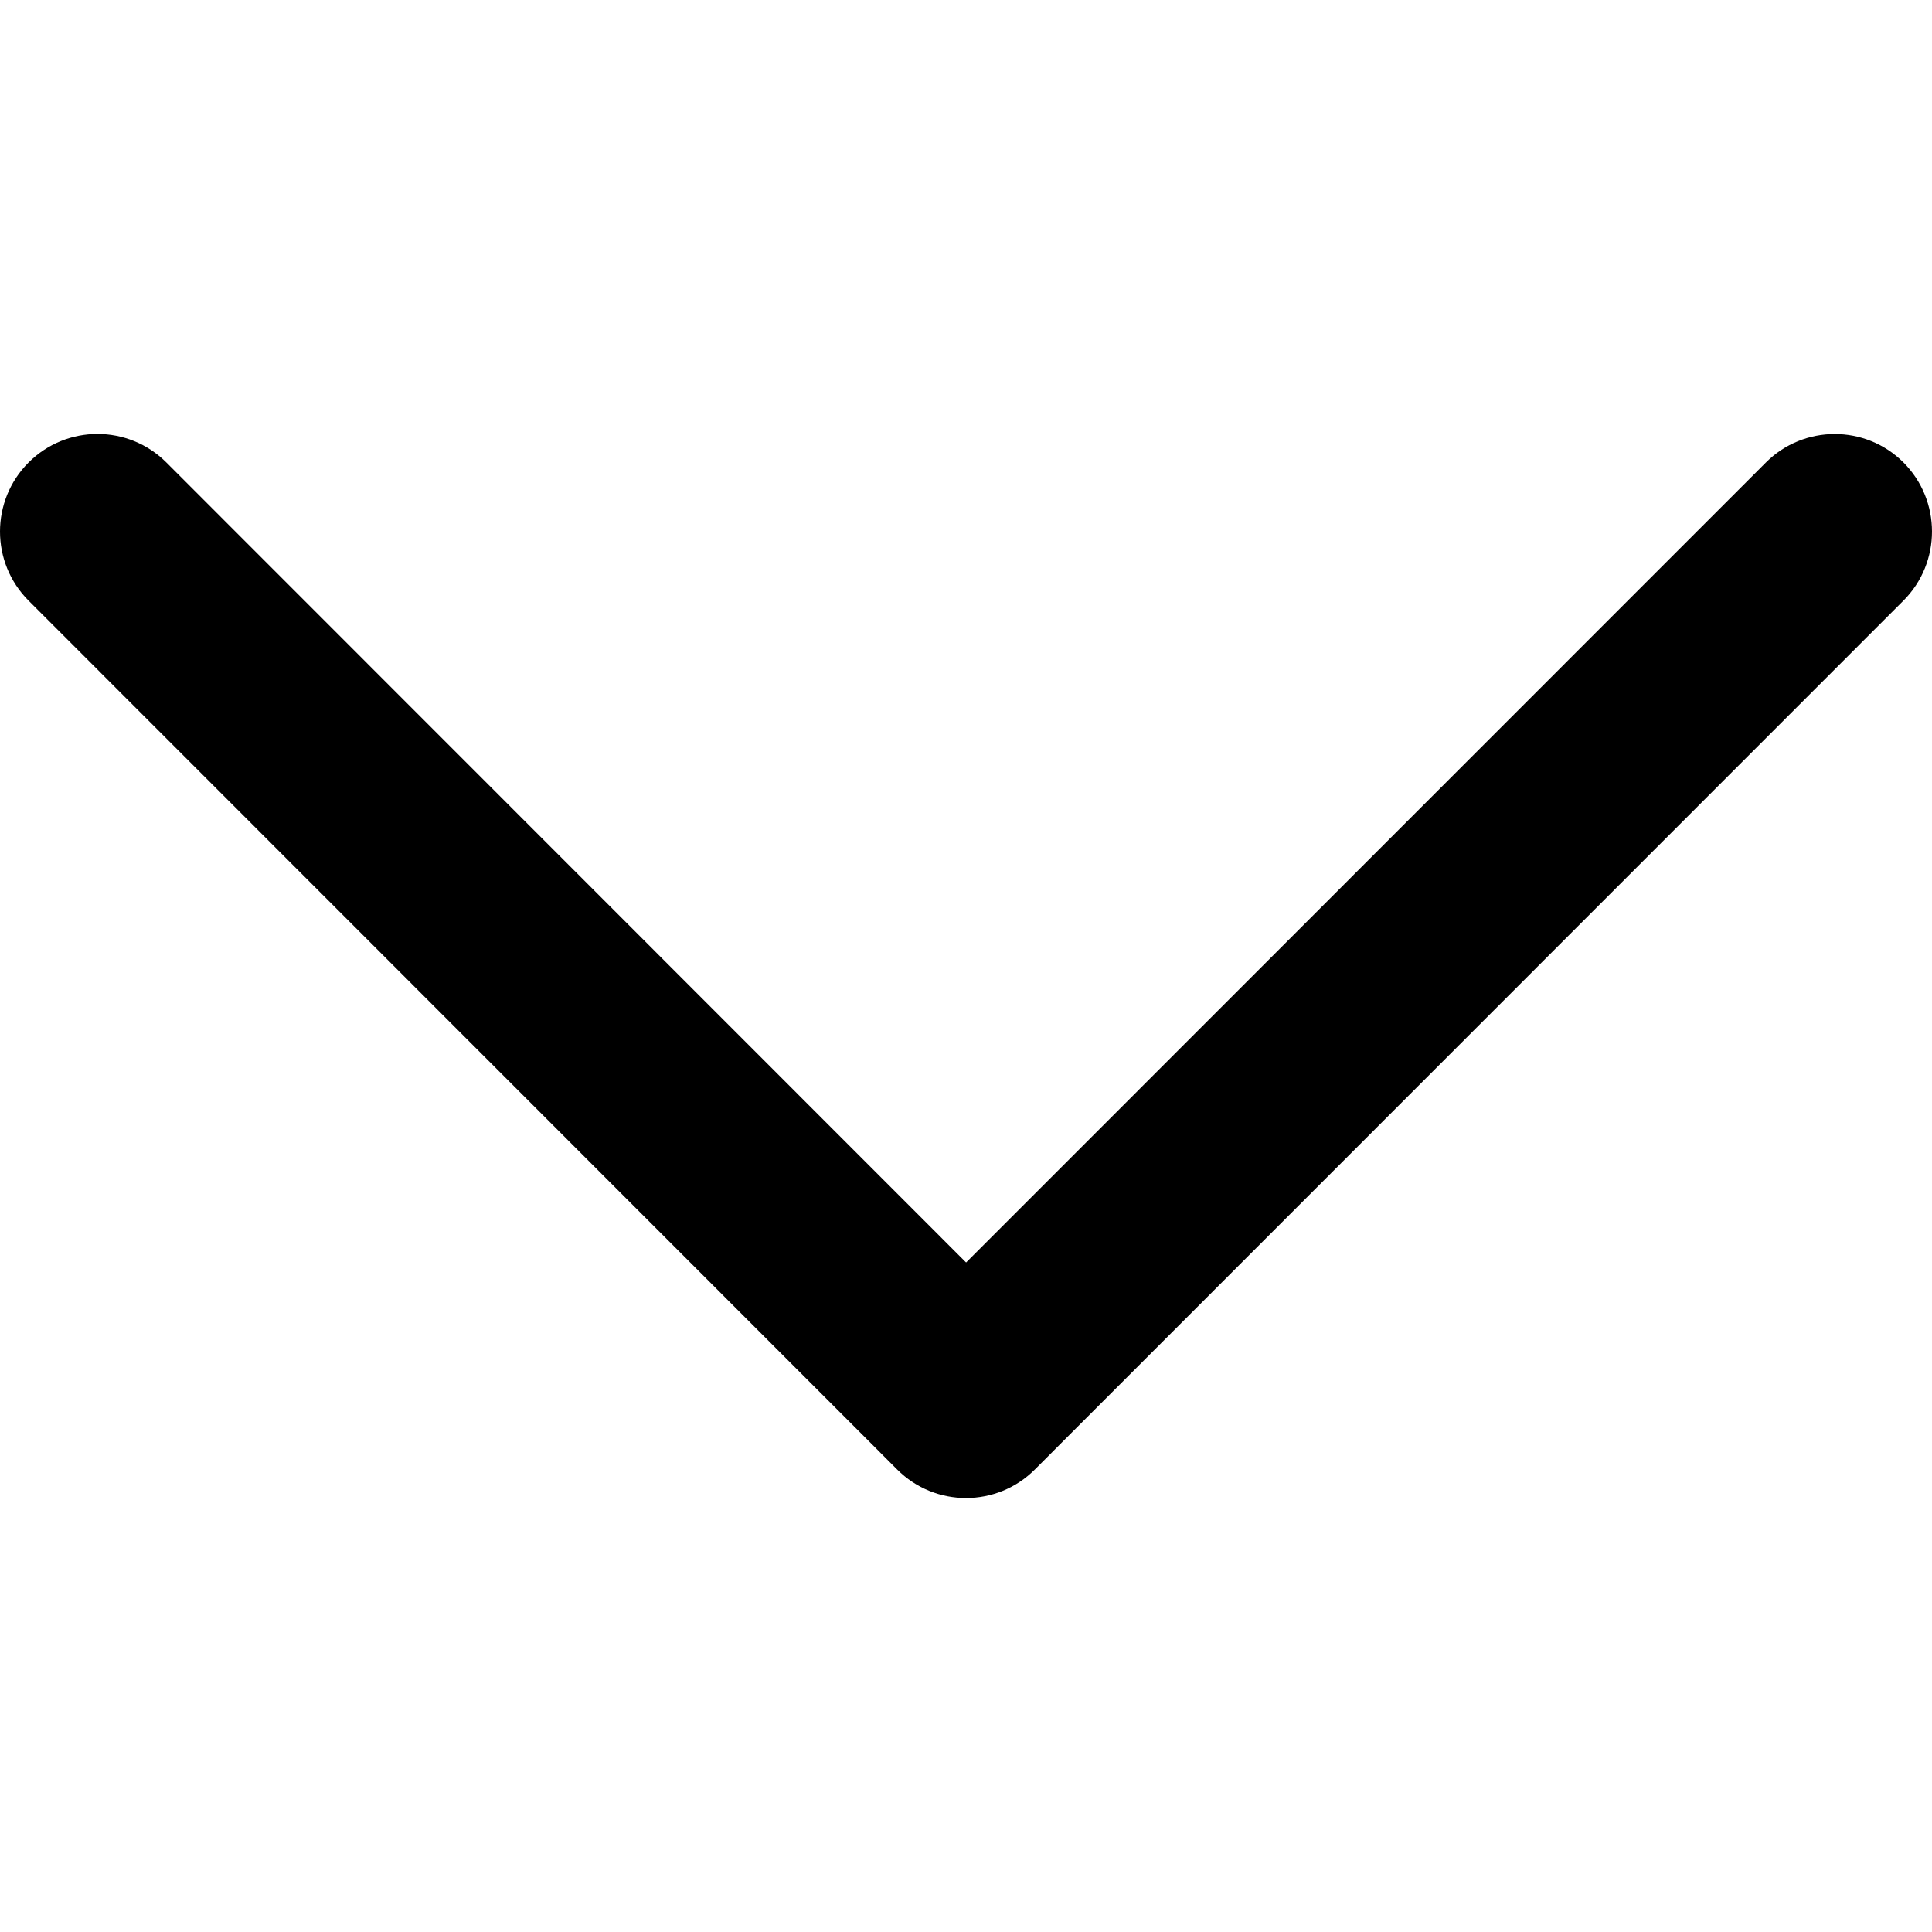
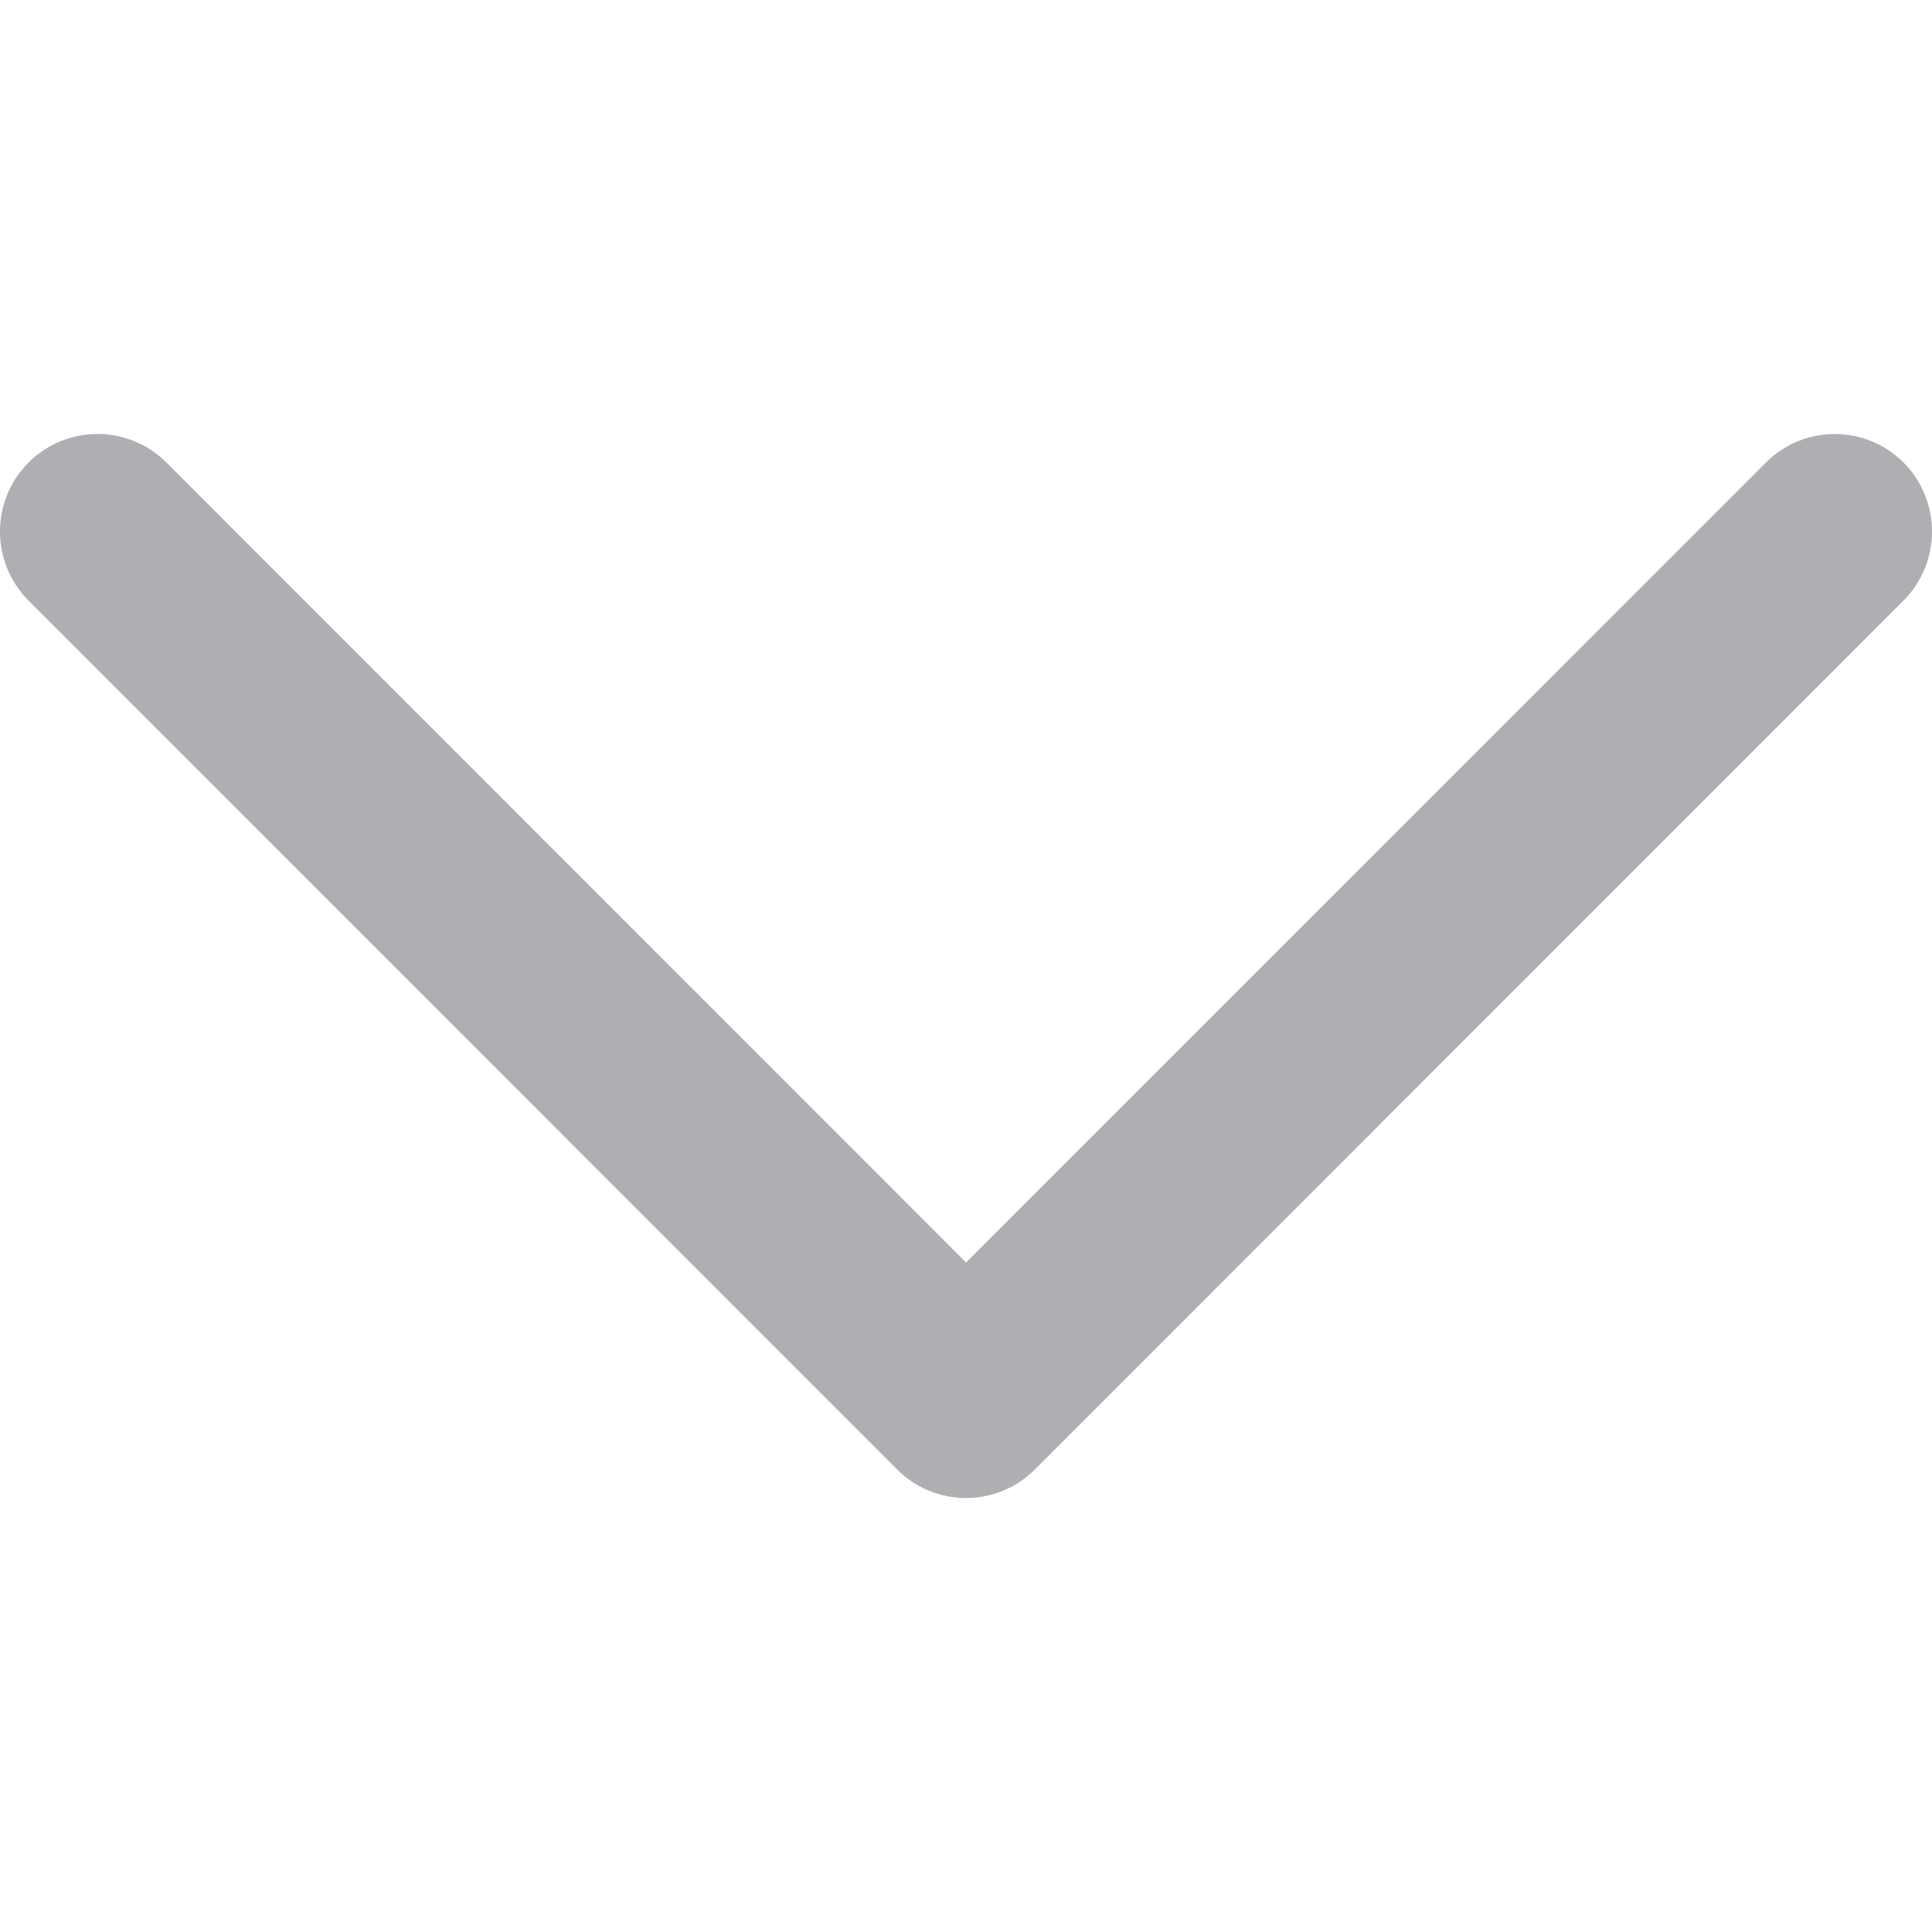
- <svg xmlns="http://www.w3.org/2000/svg" version="1.1" id="Capa_1" x="0px" y="0px" viewBox="0 0 240.811 240.811" style="enable-background:new 0 0 240.811 240.811;" xml:space="preserve">
+ <svg xmlns="http://www.w3.org/2000/svg" version="1.1" id="Capa_1" x="0px" y="0px" viewBox="0 0 240.811 240.811" style="enable-background:new 0 0 240.811 240.811; fill: #AEAFB3" xml:space="preserve">
  <g>
    <path id="Expand_More" d="M220.088,57.667l-99.671,99.695L20.746,57.655c-4.752-4.752-12.439-4.752-17.191,0   c-4.74,4.752-4.74,12.451,0,17.203l108.261,108.297l0,0l0,0c4.74,4.752,12.439,4.752,17.179,0L237.256,74.859   c4.74-4.752,4.74-12.463,0-17.215C232.528,52.915,224.828,52.915,220.088,57.667z" />
    <g>
	</g>
    <g>
	</g>
    <g>
	</g>
    <g>
	</g>
    <g>
	</g>
    <g>
	</g>
  </g>
  <g>
</g>
  <g>
</g>
  <g>
</g>
  <g>
</g>
  <g>
</g>
  <g>
</g>
  <g>
</g>
  <g>
</g>
  <g>
</g>
  <g>
</g>
  <g>
</g>
  <g>
</g>
  <g>
</g>
  <g>
</g>
  <g>
</g>
</svg>
